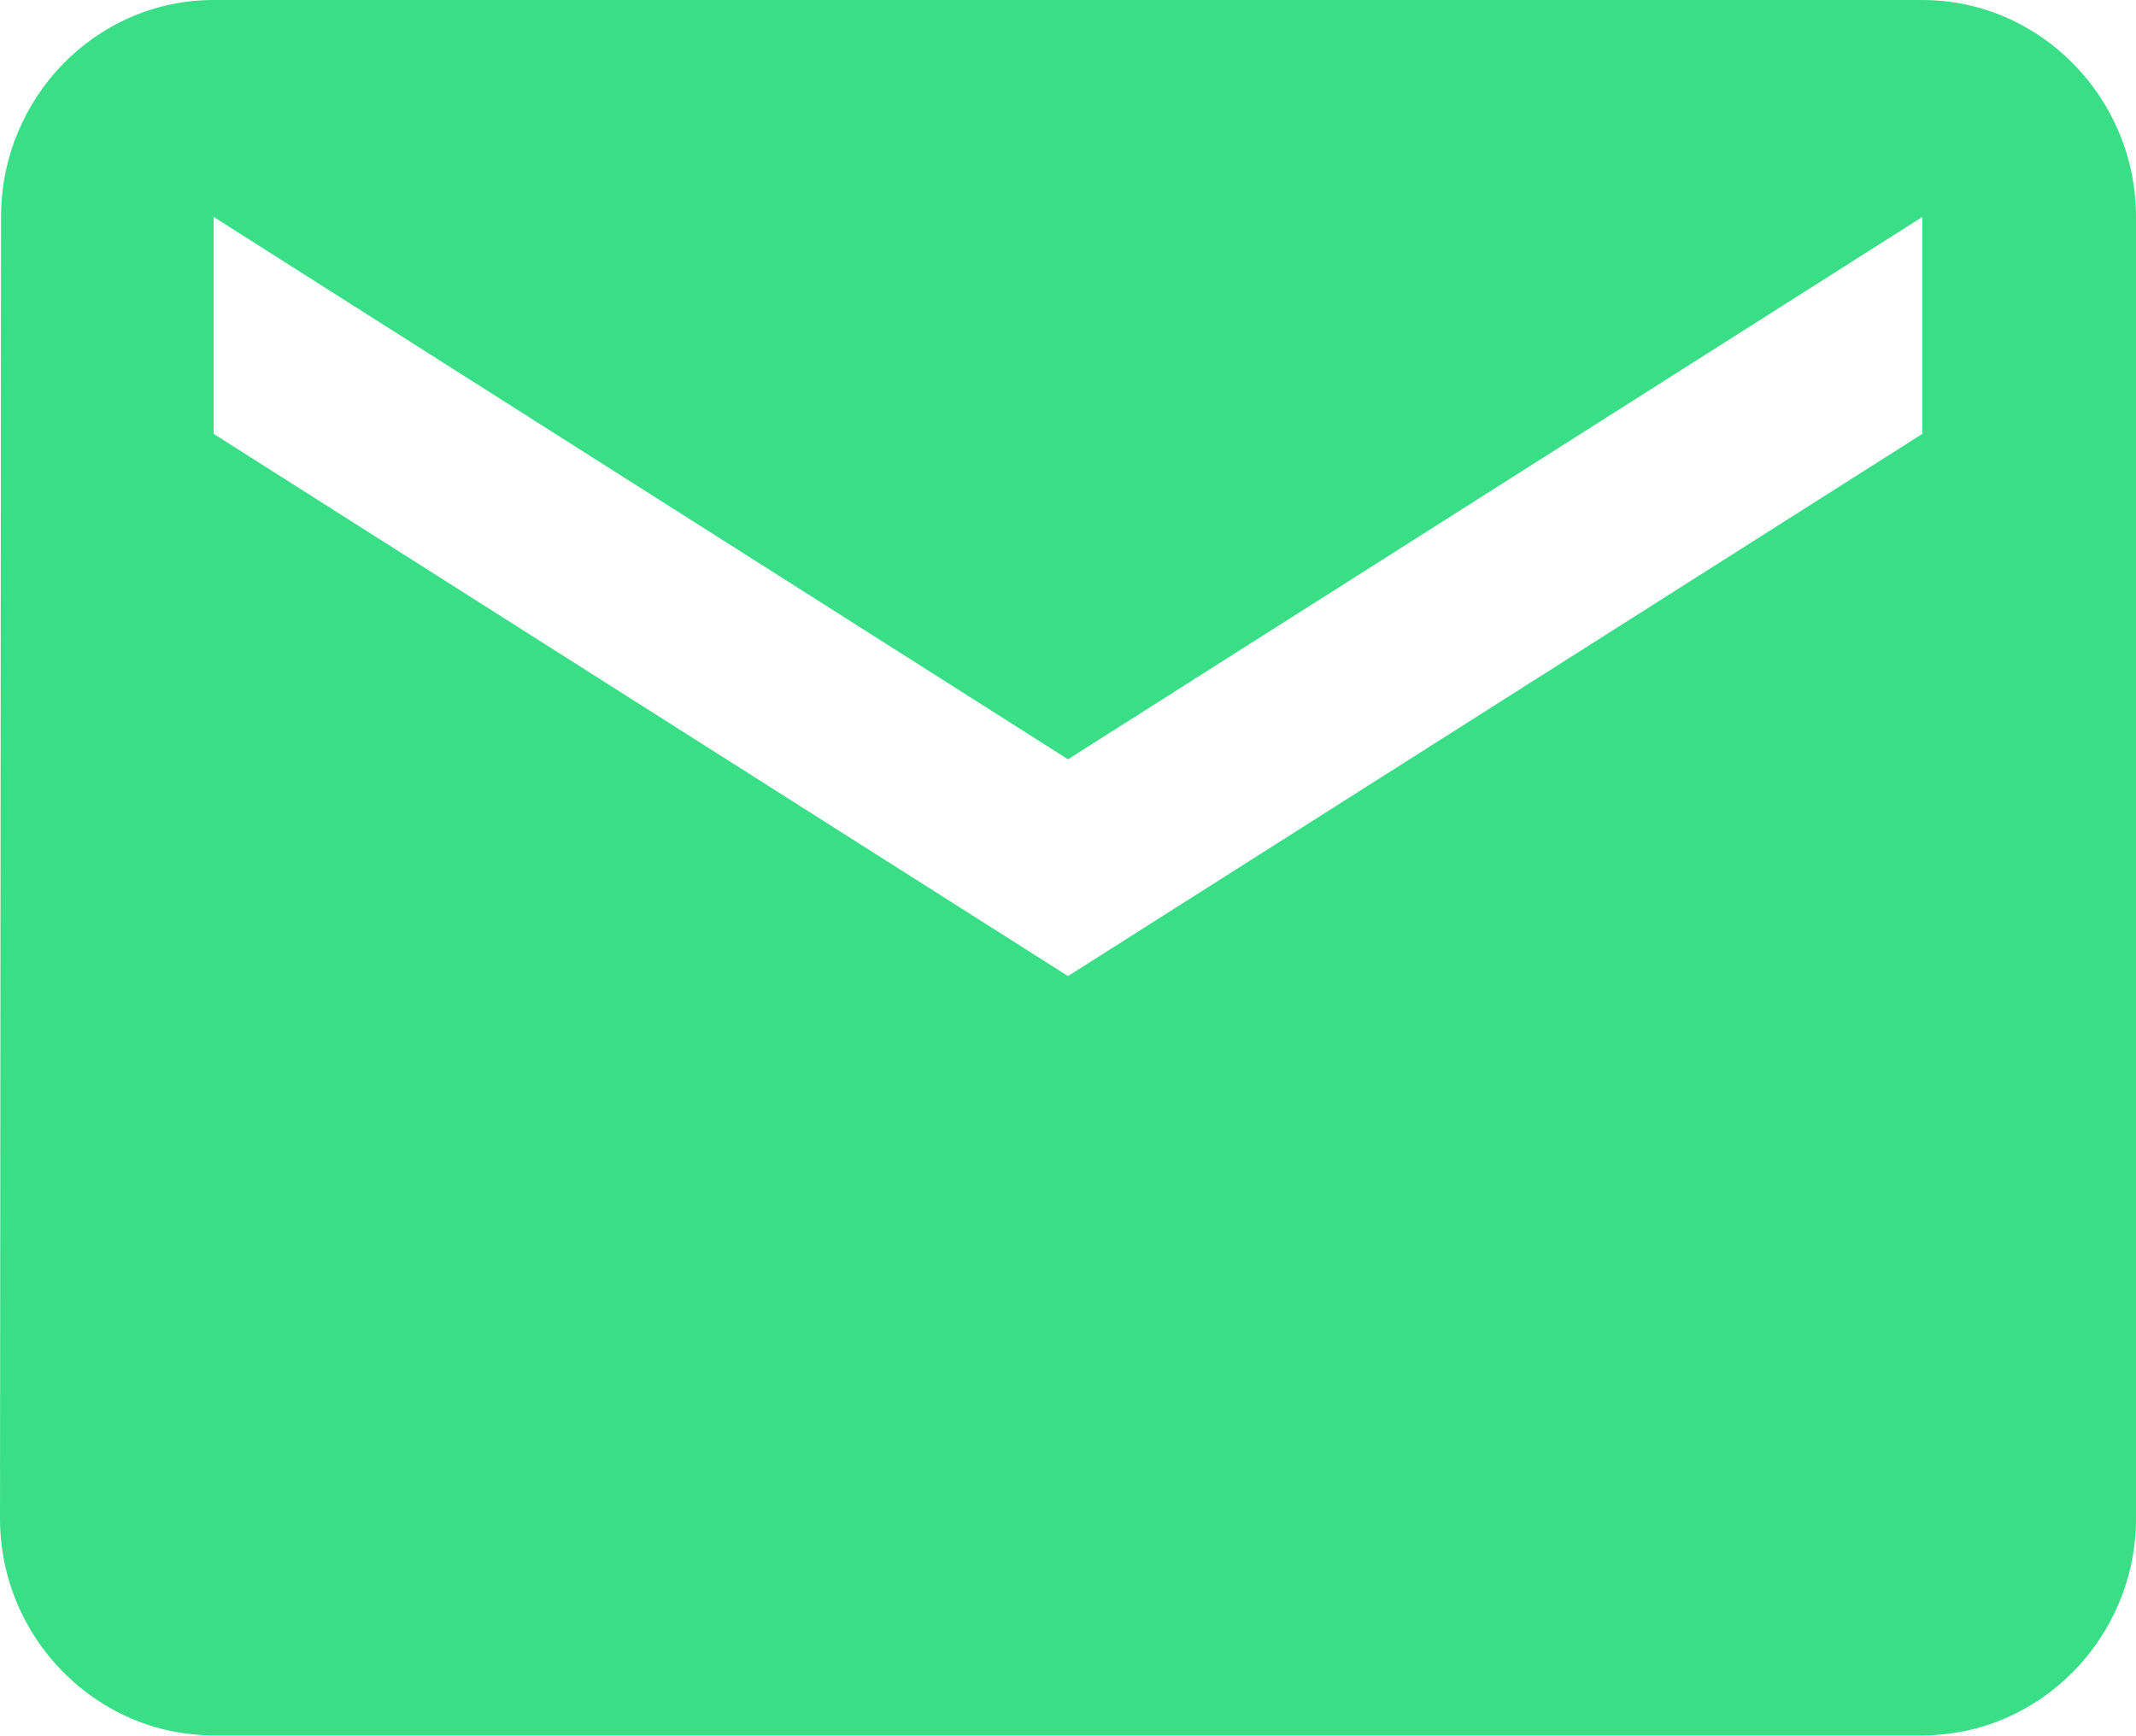
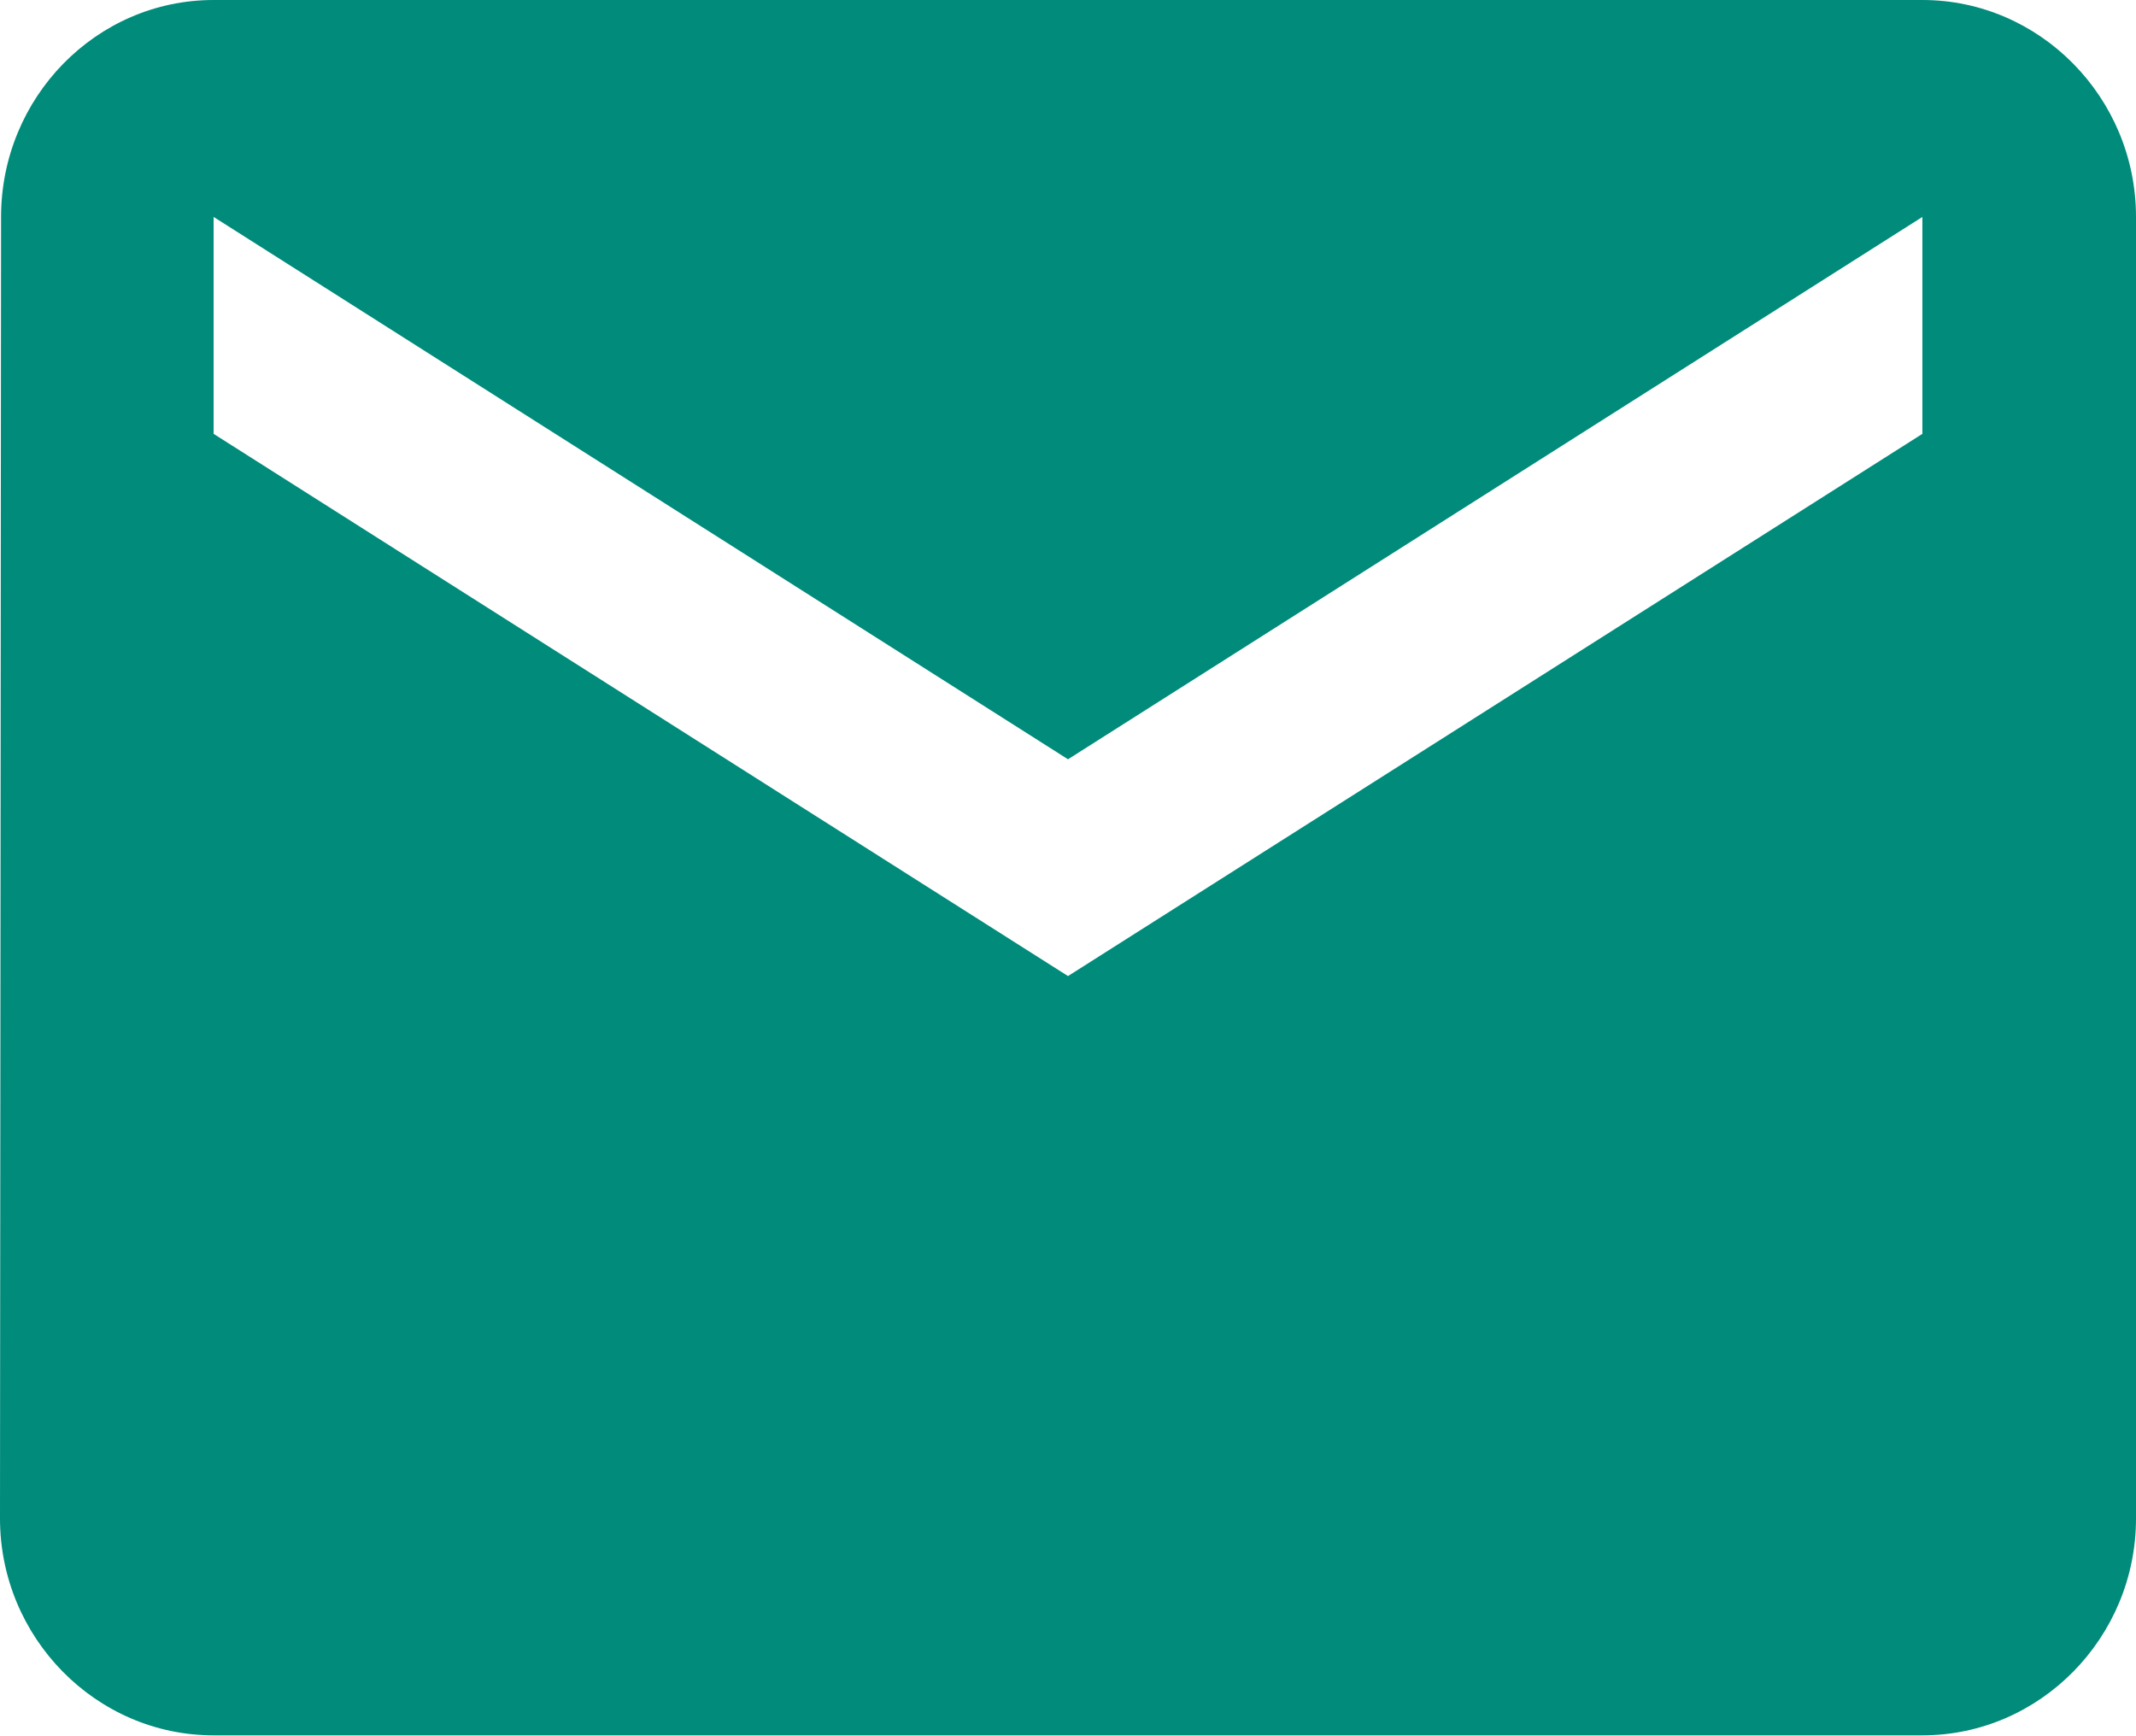
<svg xmlns="http://www.w3.org/2000/svg" width="16" height="13" viewBox="0 0 16 13" fill="none">
-   <path d="M14.4 0H1.6C0.72 0 0.008 0.731 0.008 1.625L0 11.375C0 12.269 0.72 13 1.6 13H14.4C15.28 13 16 12.269 16 11.375V1.625C16 0.731 15.28 0 14.4 0ZM14.4 3.25L8 7.312L1.6 3.25V1.625L8 5.688L14.4 1.625V3.25Z" fill="#3ADE86" />
+   <path d="M14.4 0H1.6C0.72 0 0.008 0.731 0.008 1.625L0 11.375C0 12.269 0.72 13 1.6 13H14.4C15.28 13 16 12.269 16 11.375V1.625C16 0.731 15.28 0 14.4 0ZM14.4 3.25L8 7.312L1.6 3.25V1.625L8 5.688L14.4 1.625V3.25Z" fill="#008B7B" />
</svg>
